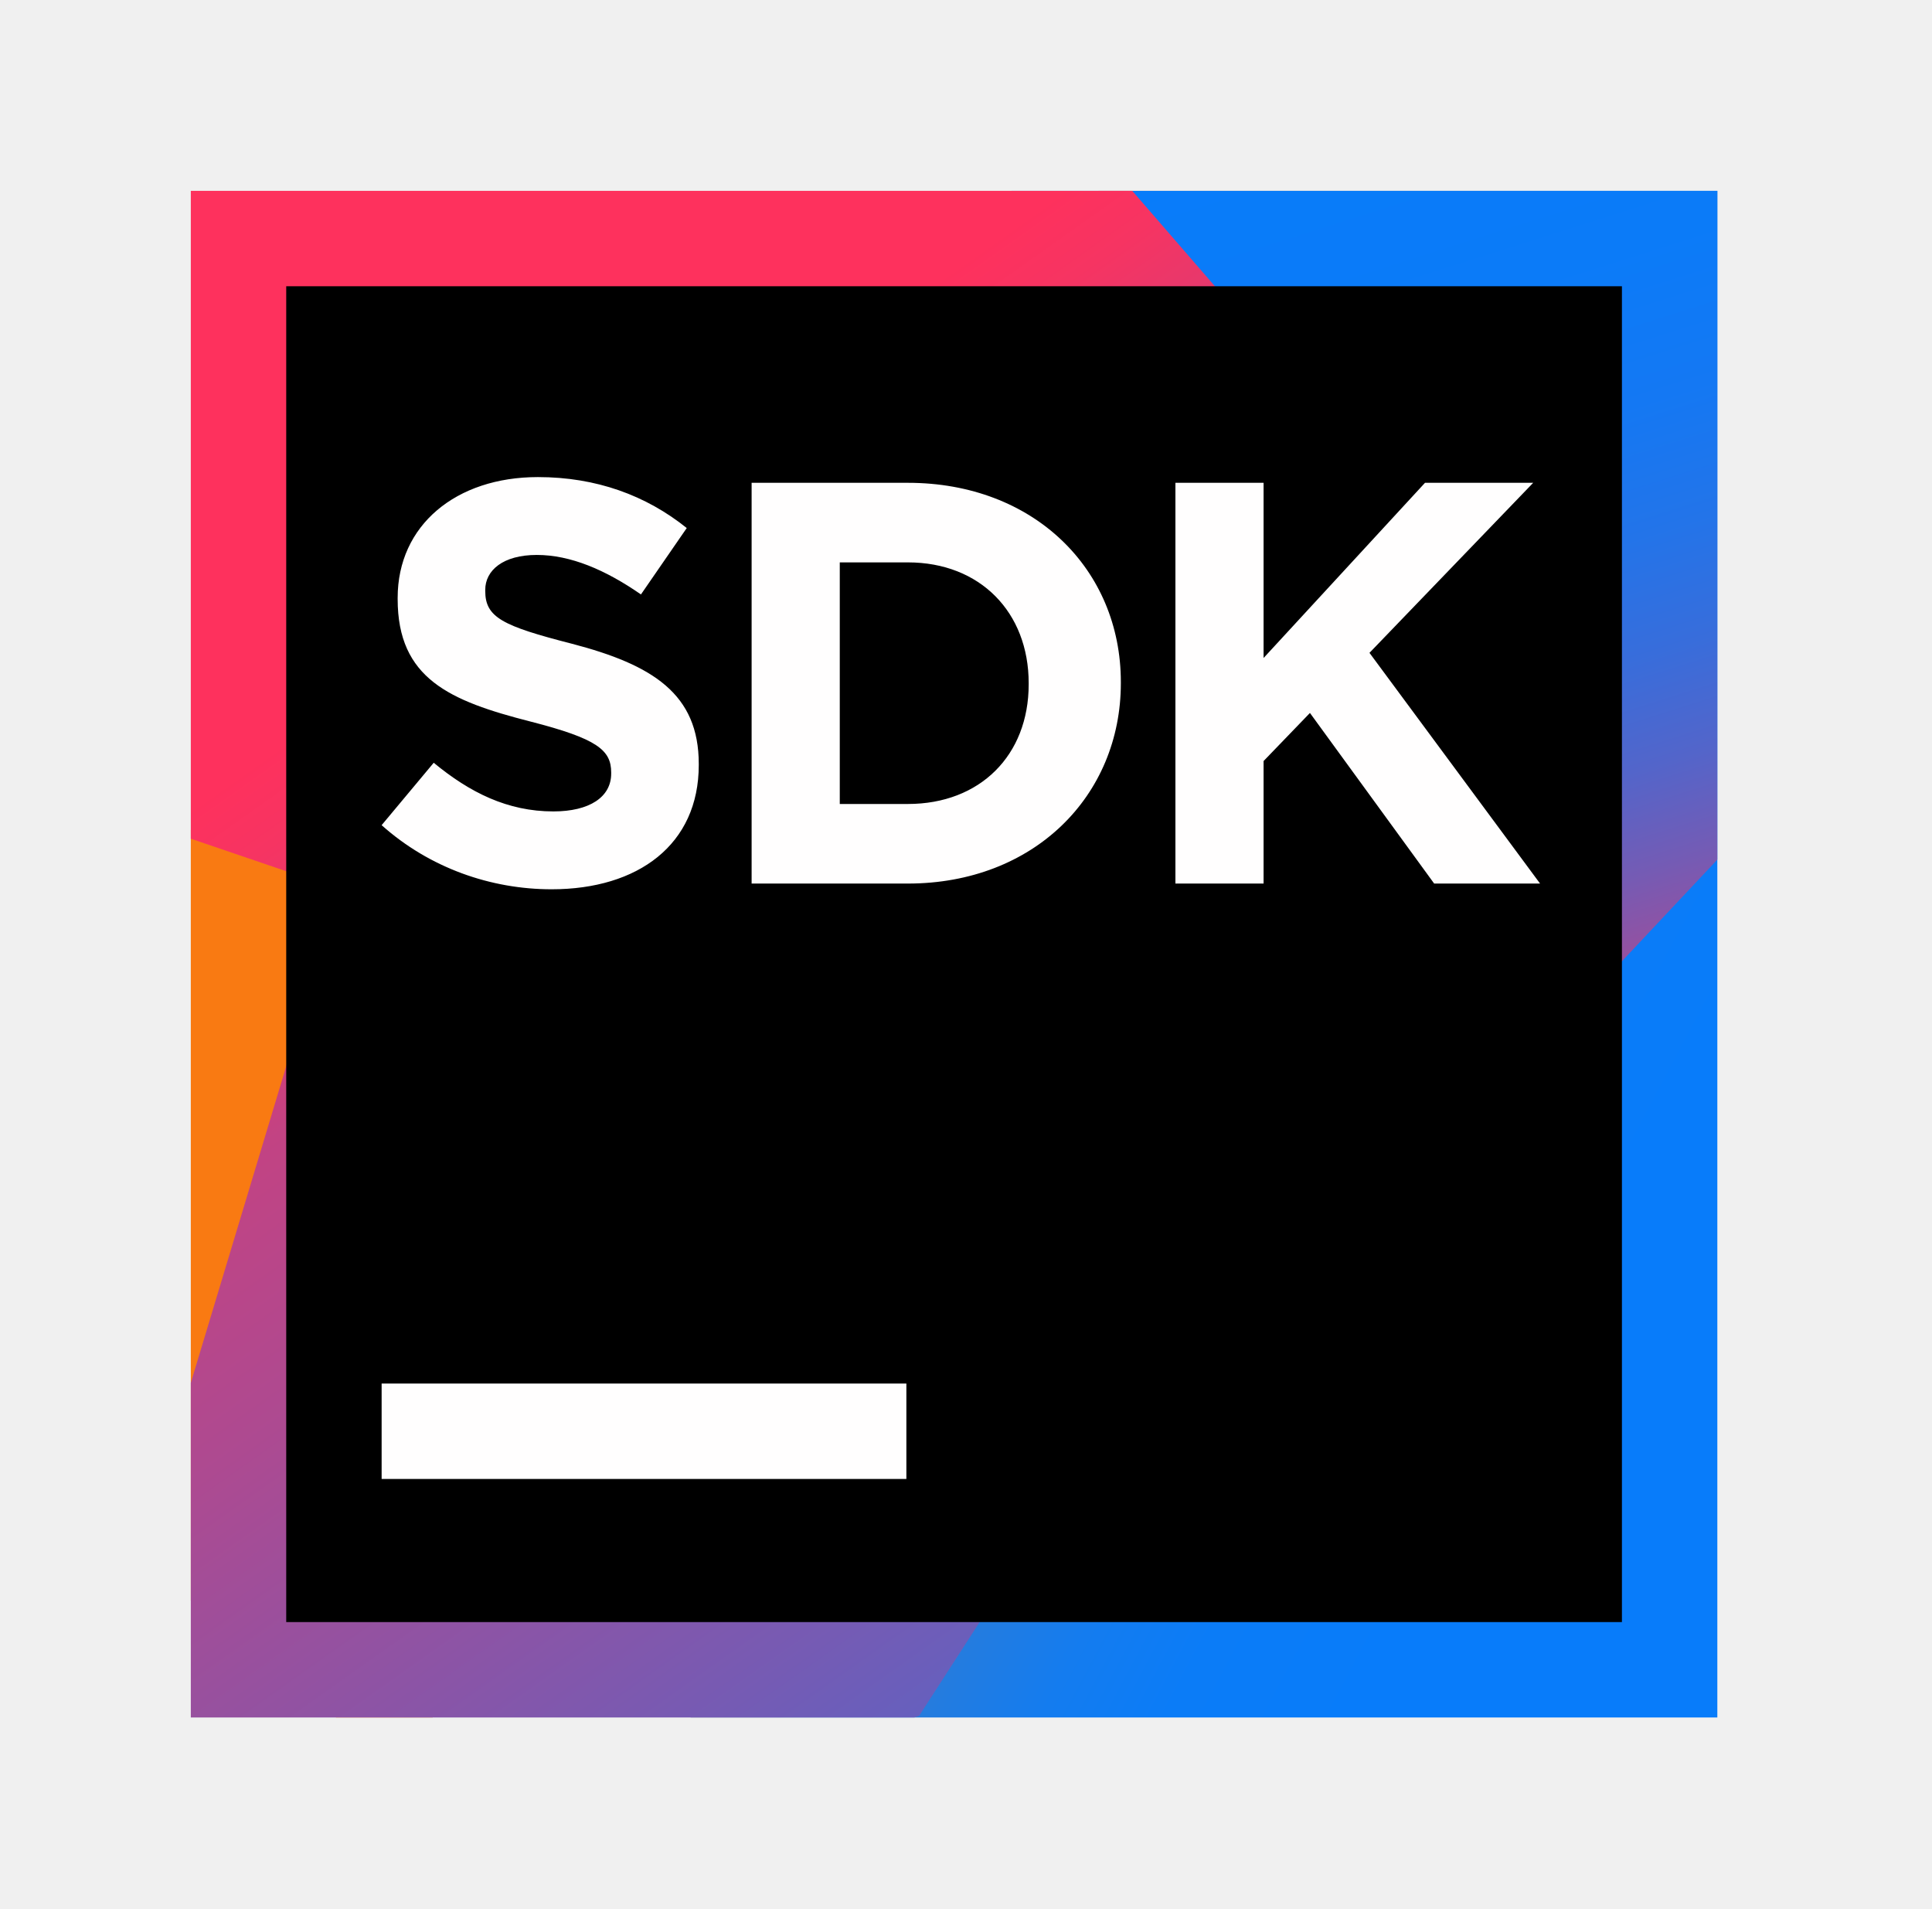
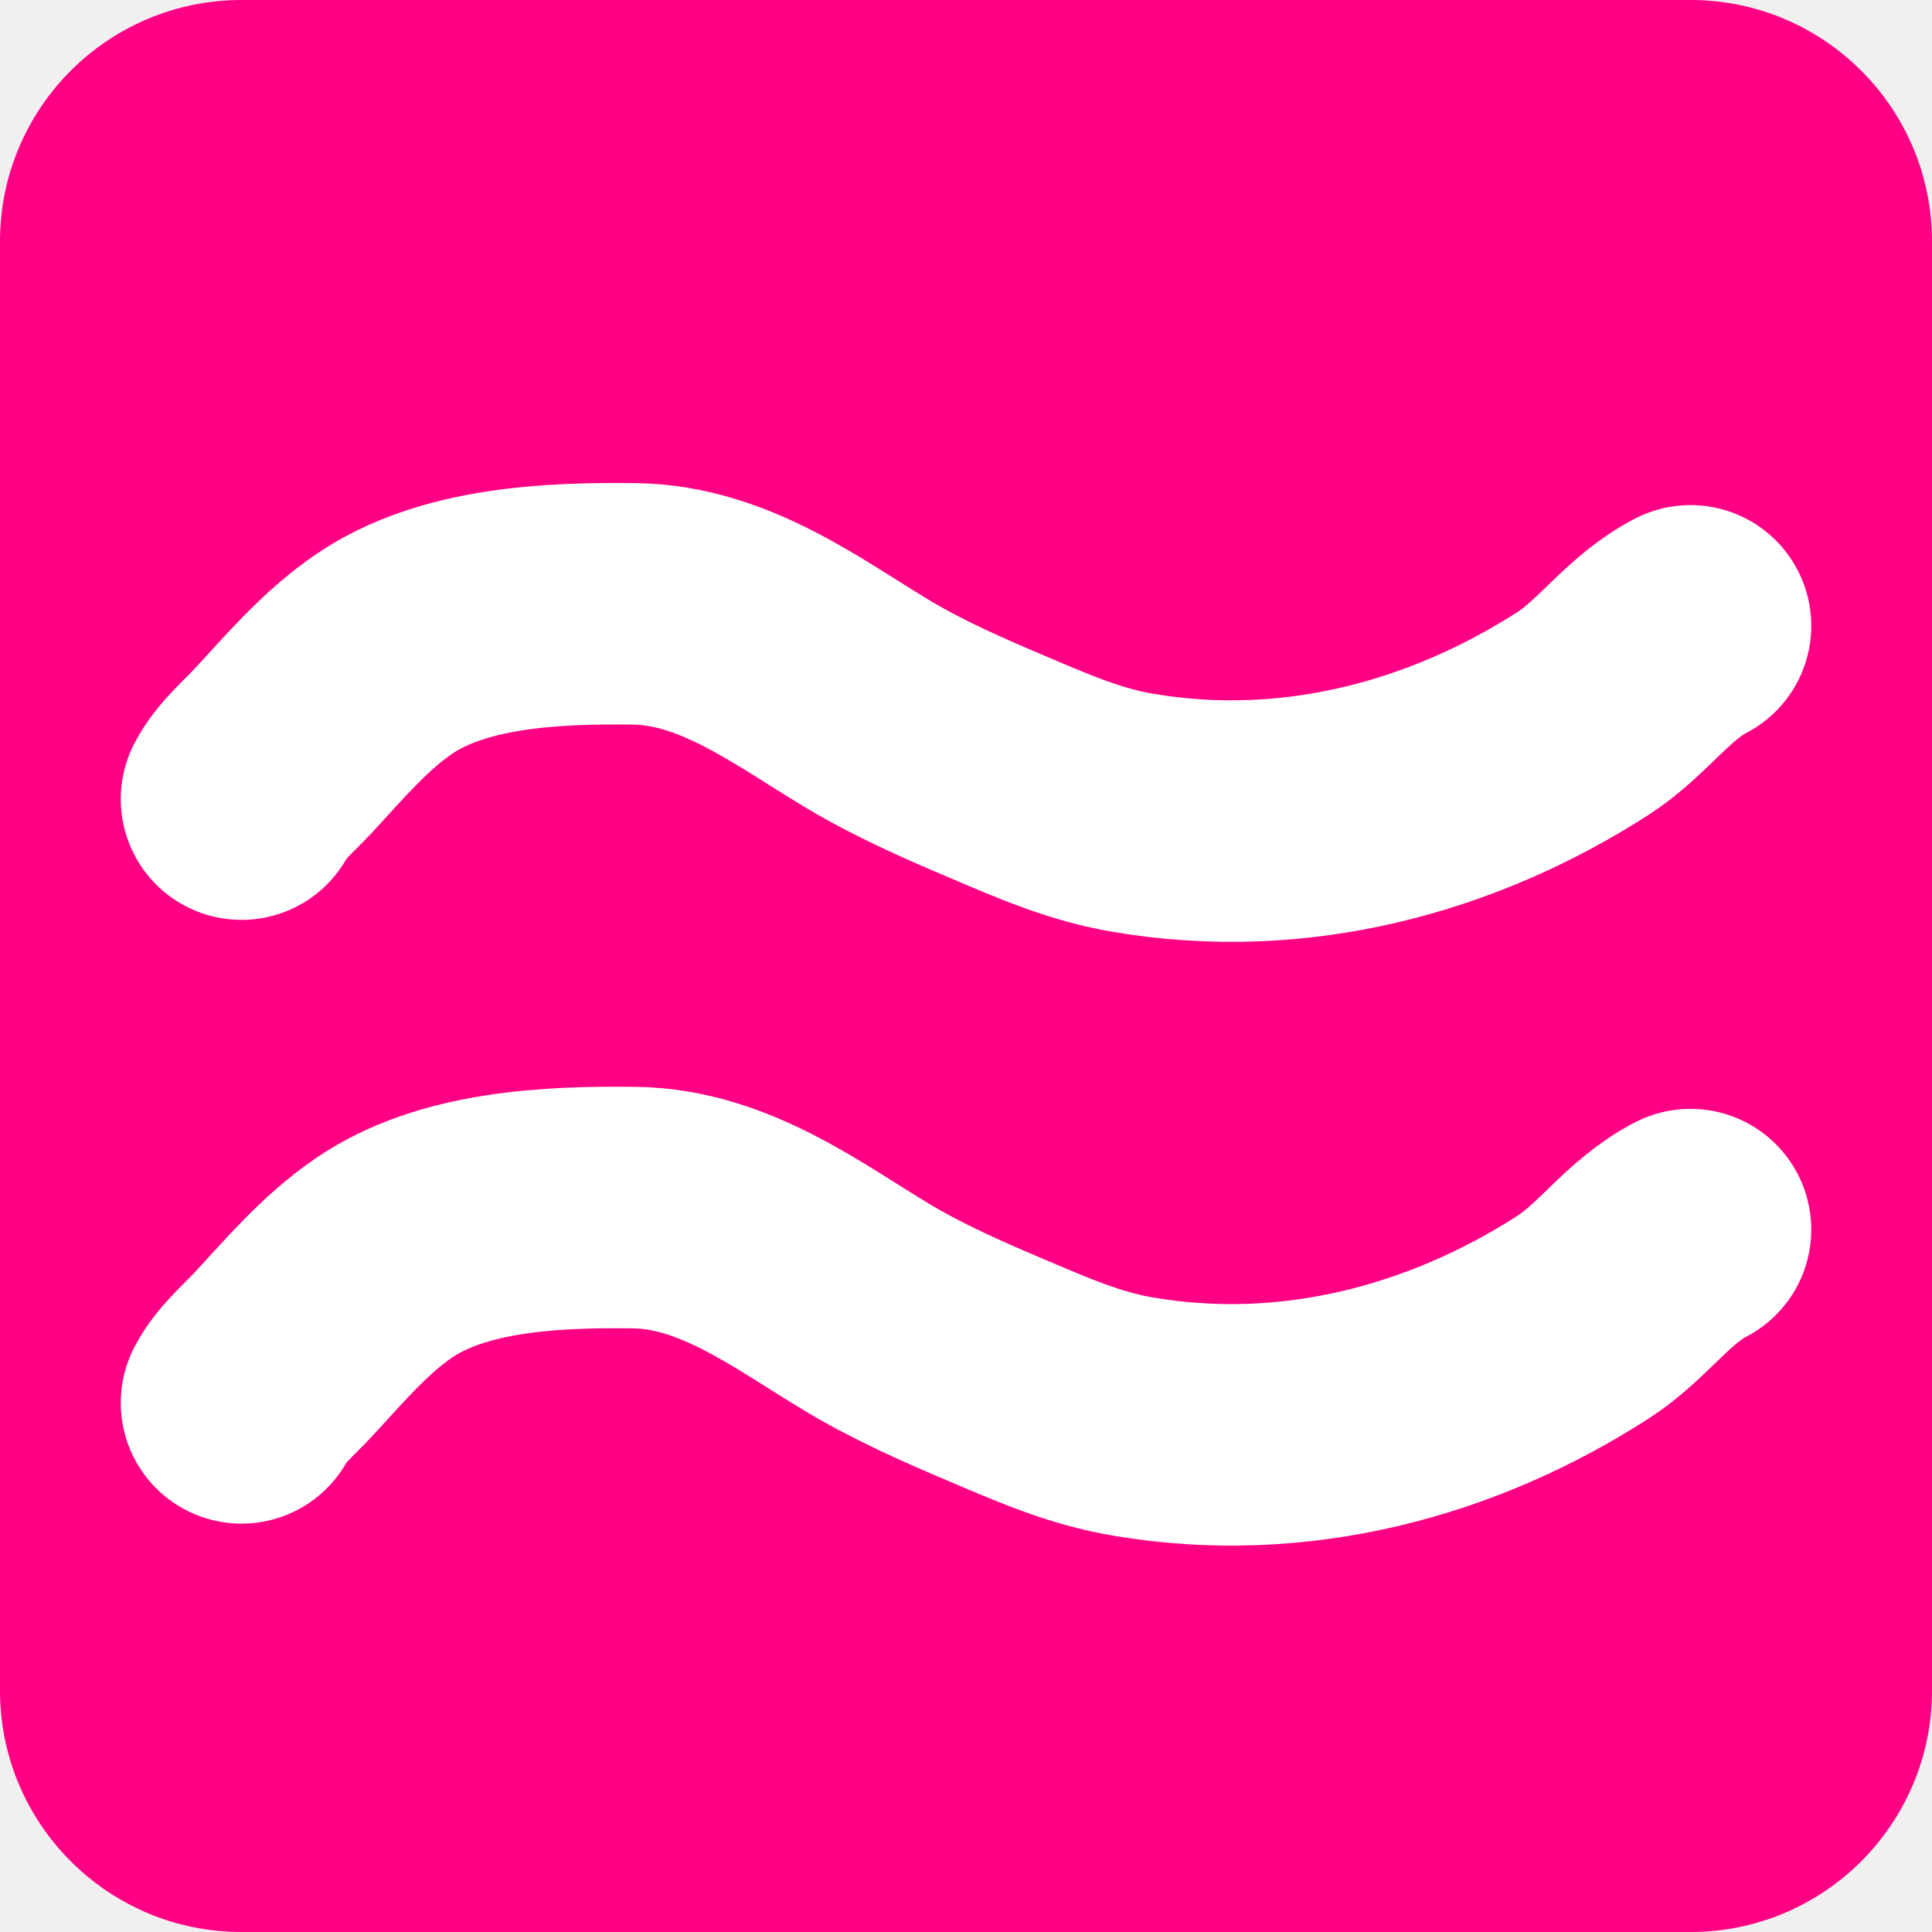
- <svg xmlns="http://www.w3.org/2000/svg" width="81" height="80" viewBox="0 0 81 80">
-   <defs>
-     <linearGradient id="pluginsdk_80-a" x1="-.031%" x2="100.053%" y1="49.963%" y2="49.963%">
-       <stop offset="25.81%" stop-color="#F97A12" />
-       <stop offset="45.91%" stop-color="#B07B58" />
-       <stop offset="72.41%" stop-color="#577BAE" />
-       <stop offset="91.05%" stop-color="#1E7CE5" />
-       <stop offset="100%" stop-color="#087CFA" />
-     </linearGradient>
-     <linearGradient id="pluginsdk_80-b" x1="27.55%" x2="82.223%" y1="34.514%" y2="77.605%">
-       <stop offset="0%" stop-color="#F97A12" />
-       <stop offset="7.18%" stop-color="#CB7A3E" />
-       <stop offset="15.41%" stop-color="#9E7B6A" />
-       <stop offset="24.2%" stop-color="#757B91" />
-       <stop offset="33.44%" stop-color="#537BB1" />
-       <stop offset="43.24%" stop-color="#387CCC" />
-       <stop offset="53.81%" stop-color="#237CE0" />
-       <stop offset="65.52%" stop-color="#147CEF" />
-       <stop offset="79.25%" stop-color="#0B7CF7" />
-       <stop offset="100%" stop-color="#087CFA" />
-     </linearGradient>
-     <linearGradient id="pluginsdk_80-c" x1="63.121%" x2="40.793%" y1="97.699%" y2="-6.587%">
-       <stop offset="0%" stop-color="#FE315D" />
-       <stop offset="7.84%" stop-color="#CB417E" />
-       <stop offset="16.01%" stop-color="#9E4E9B" />
-       <stop offset="24.74%" stop-color="#755BB4" />
-       <stop offset="33.92%" stop-color="#5365CA" />
-       <stop offset="43.65%" stop-color="#386DDB" />
-       <stop offset="54.14%" stop-color="#2374E9" />
-       <stop offset="65.76%" stop-color="#1478F3" />
-       <stop offset="79.4%" stop-color="#0B7BF8" />
-       <stop offset="100%" stop-color="#087CFA" />
-     </linearGradient>
-     <linearGradient id="pluginsdk_80-d" x1="25.331%" x2="93.854%" y1="24.119%" y2="132.621%">
-       <stop offset="0%" stop-color="#FE315D" />
-       <stop offset="4.023%" stop-color="#F63462" />
-       <stop offset="10.37%" stop-color="#DF3A71" />
-       <stop offset="16.67%" stop-color="#C24383" />
-       <stop offset="29.12%" stop-color="#AD4A91" />
-       <stop offset="54.98%" stop-color="#755BB4" />
-       <stop offset="91.75%" stop-color="#1D76ED" />
-       <stop offset="100%" stop-color="#087CFA" />
-     </linearGradient>
-   </defs>
-   <g fill="none" fill-rule="evenodd">
-     <g fill-rule="nonzero" transform="translate(8 8)">
-       <path fill="url(#pluginsdk_80-a)" d="M6.088,64 L2.66453526e-15,59.1 L0,26.792 L30,38.67 L10.14,64 L6.088,64 Z" />
-       <path fill="url(#pluginsdk_80-b)" d="M20.952,64 L52.274,31.916 L37.671,0.46 L38.058,1.33226763e-15 L64,0 L64,64 L20.952,64 Z" />
-       <path fill="url(#pluginsdk_80-c)" d="M34.412,0 L64,0 L64,28.037 L49.008,44 L34,0.447 L34.412,0 Z" />
-       <path fill="url(#pluginsdk_80-d)" d="M30.336,64 L0,64 L0,49.971 L6.234,29.283 L0,27.16 L0,0 L39.47,0 L58,21.384 L30.538,63.926 L30.336,64 Z" />
-     </g>
-     <g fill-rule="nonzero" transform="translate(12 12)">
-       <rect width="56" height="56" fill="#000" />
-       <rect width="22" height="4" x="4" y="46" fill="#FFFEFE" />
-       <path fill="#FFFEFE" d="M11.128,25.28 C8.584,25.28 6.016,24.392 4,22.592 L6.184,19.976 C7.696,21.224 9.28,22.016 11.2,22.016 C12.712,22.016 13.624,21.416 13.624,20.432 L13.624,20.384 C13.624,19.448 13.048,18.968 10.24,18.248 C6.856,17.384 4.672,16.448 4.672,13.112 L4.672,13.064 C4.672,10.016 7.12,8 10.552,8 C13,8 15.088,8.768 16.792,10.136 L14.872,12.92 C13.384,11.888 11.92,11.264 10.504,11.264 C9.088,11.264 8.344,11.912 8.344,12.728 L8.344,12.776 C8.344,13.88 9.064,14.24 11.968,14.984 C15.376,15.872 17.296,17.096 17.296,20.024 L17.296,20.072 C17.296,23.408 14.752,25.28 11.128,25.28 Z M19.512,25.04 L19.512,8.24 L26.064,8.24 C31.344,8.24 34.992,11.864 34.992,16.592 L34.992,16.64 C34.992,21.368 31.344,25.04 26.064,25.04 L19.512,25.04 Z M26.064,11.576 L23.208,11.576 L23.208,21.704 L26.064,21.704 C29.088,21.704 31.128,19.664 31.128,16.688 L31.128,16.64 C31.128,13.664 29.088,11.576 26.064,11.576 Z M37.28,25.04 L37.28,8.24 L40.976,8.24 L40.976,15.584 L47.744,8.24 L52.28,8.24 L45.416,15.368 L52.568,25.04 L48.128,25.04 L42.92,17.888 L40.976,19.904 L40.976,25.04 L37.28,25.04 Z" />
-     </g>
-   </g>
+ <svg xmlns="http://www.w3.org/2000/svg" width="16" height="16" viewBox="0 0 16 16" fill="none">
+   <rect width="16" height="16" rx="2" fill="#FF0084" />
+   <path d="M2 6.618C2.075 6.471 2.235 6.337 2.349 6.214C2.6 5.942 2.858 5.637 3.177 5.419C3.745 5.029 4.567 4.992 5.259 5.001C5.998 5.012 6.609 5.484 7.182 5.828C7.527 6.035 7.898 6.198 8.274 6.357C8.635 6.51 8.984 6.664 9.382 6.731C10.723 6.96 12.033 6.602 13.112 5.907C13.442 5.694 13.65 5.364 14 5.183" stroke="white" stroke-width="2" stroke-linecap="round" />
+   <path d="M2 11.618C2.075 11.471 2.235 11.337 2.349 11.214C2.6 10.942 2.858 10.637 3.177 10.419C3.745 10.029 4.567 9.992 5.259 10.001C5.998 10.012 6.609 10.484 7.182 10.828C7.527 11.035 7.898 11.198 8.274 11.357C8.635 11.51 8.984 11.664 9.382 11.731C10.723 11.96 12.033 11.602 13.112 10.907C13.442 10.694 13.65 10.364 14 10.183" stroke="white" stroke-width="2" stroke-linecap="round" />
</svg>
